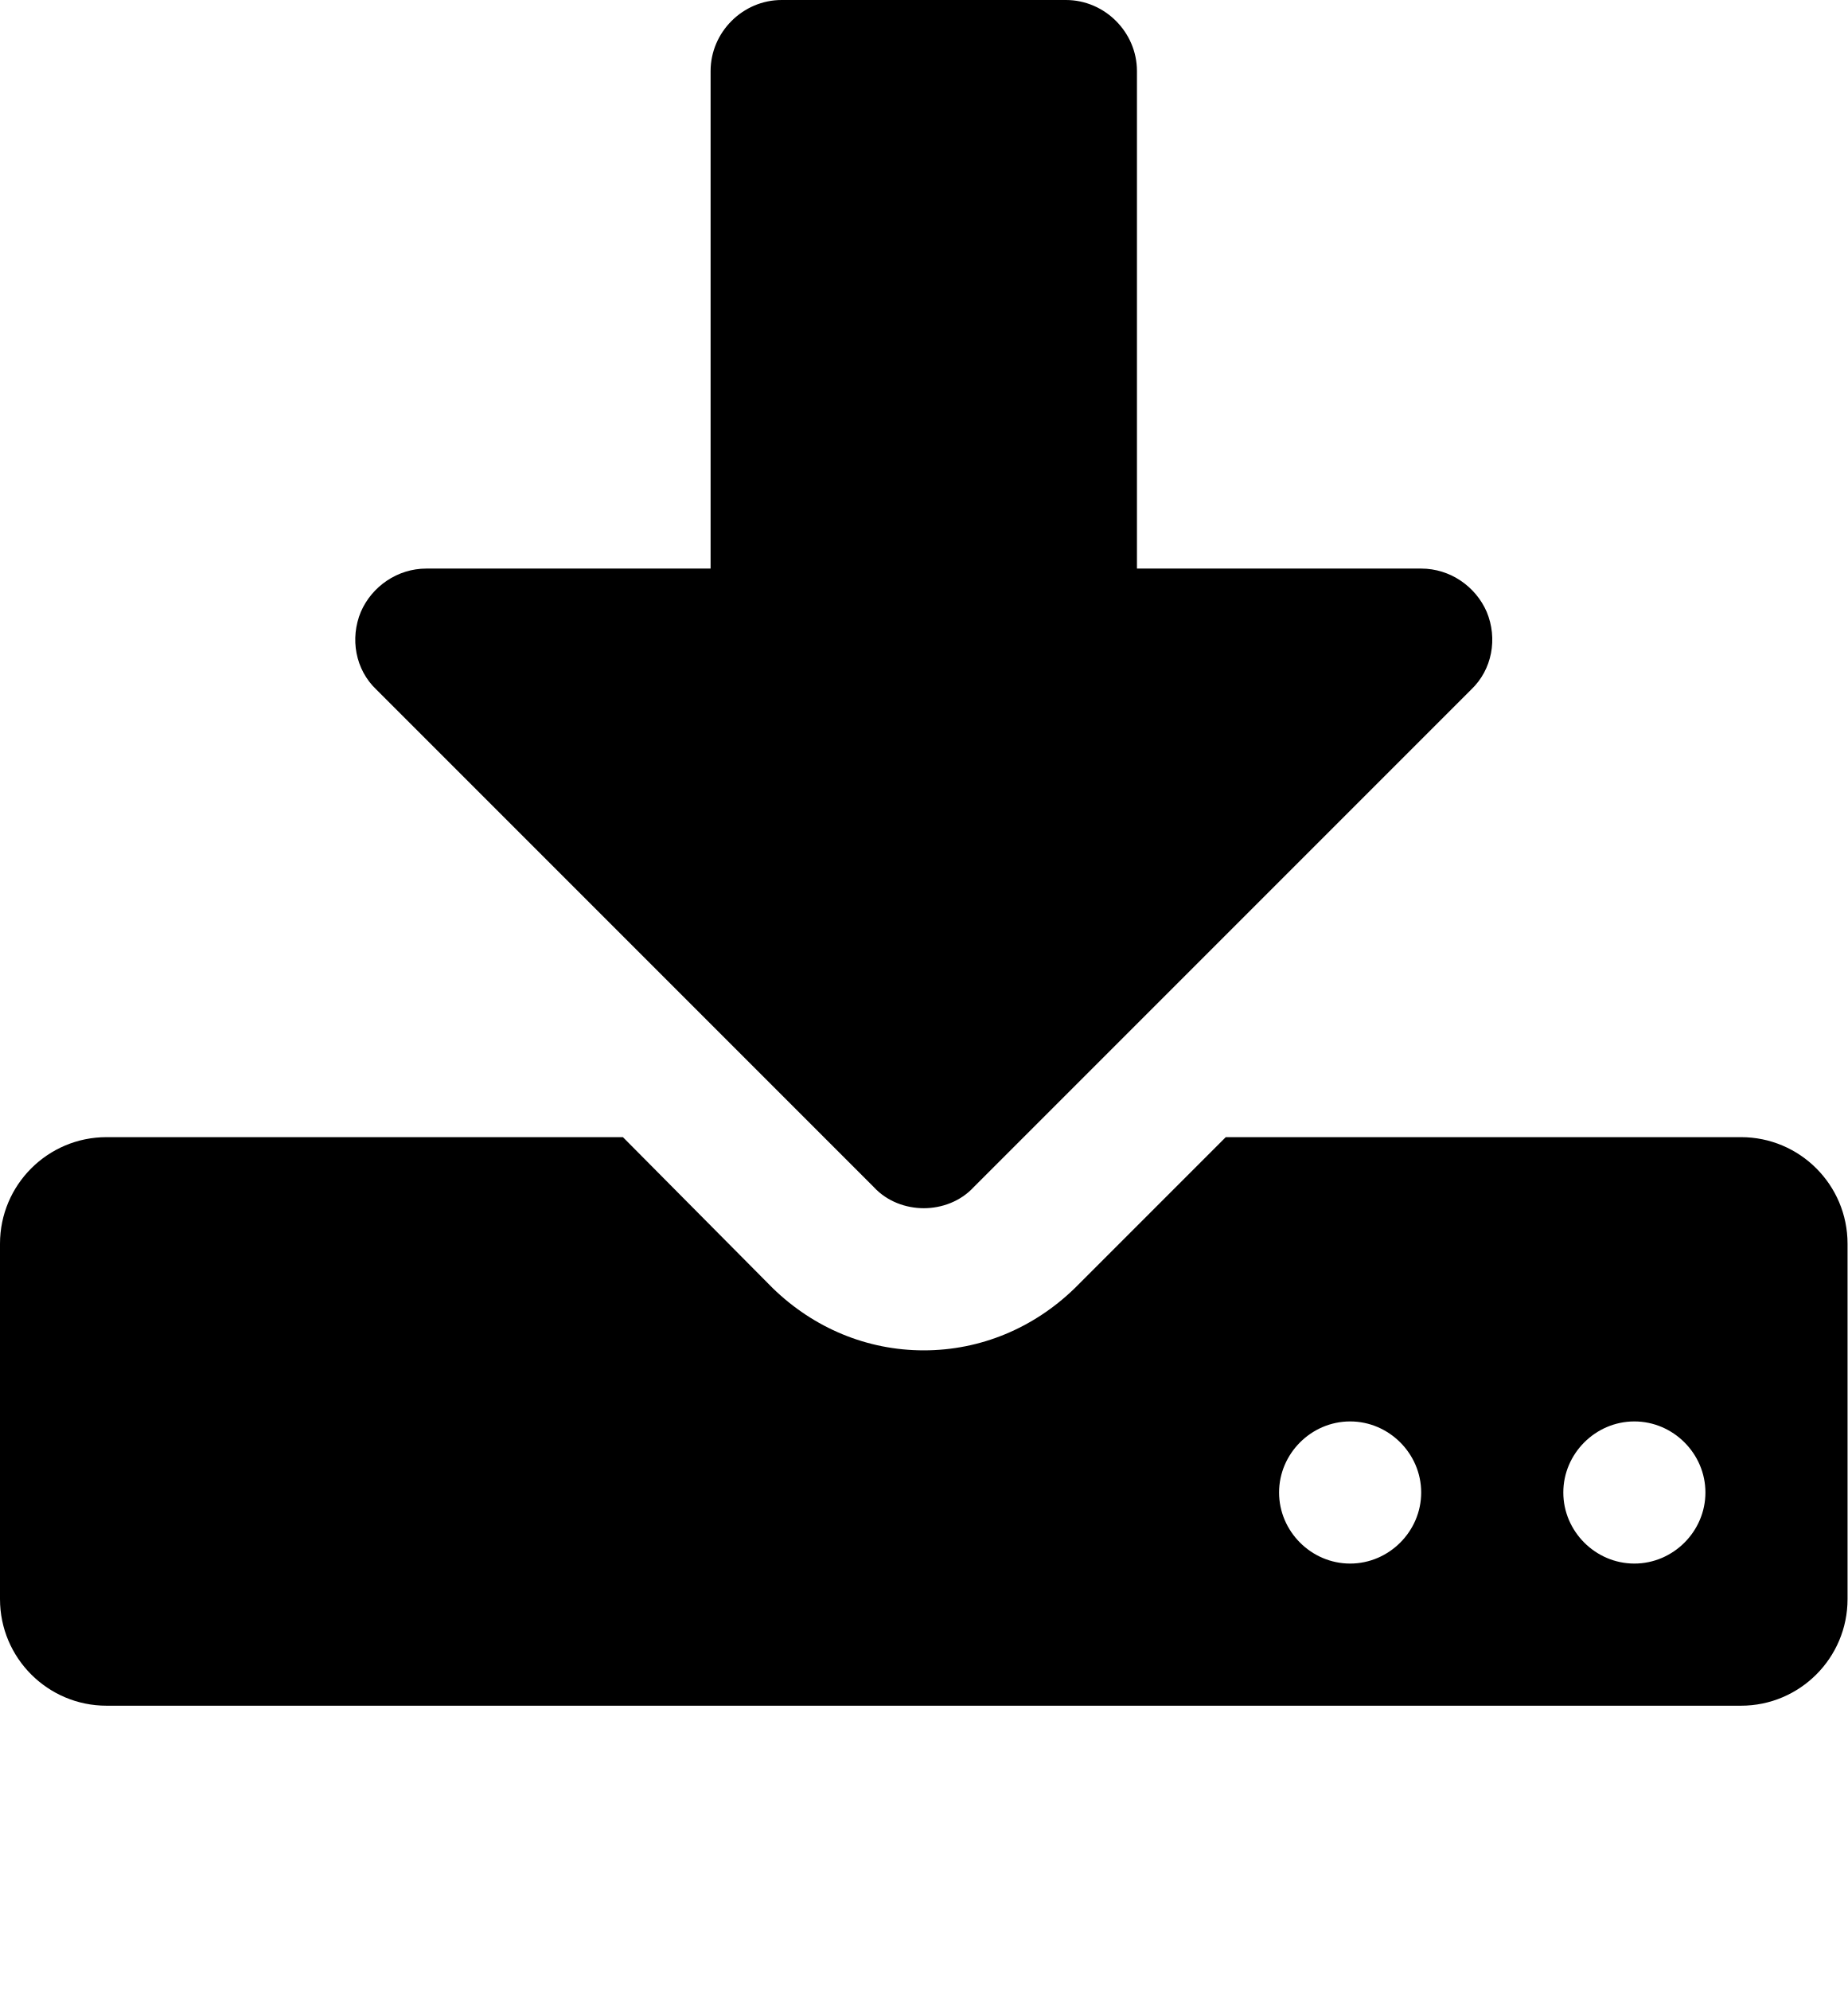
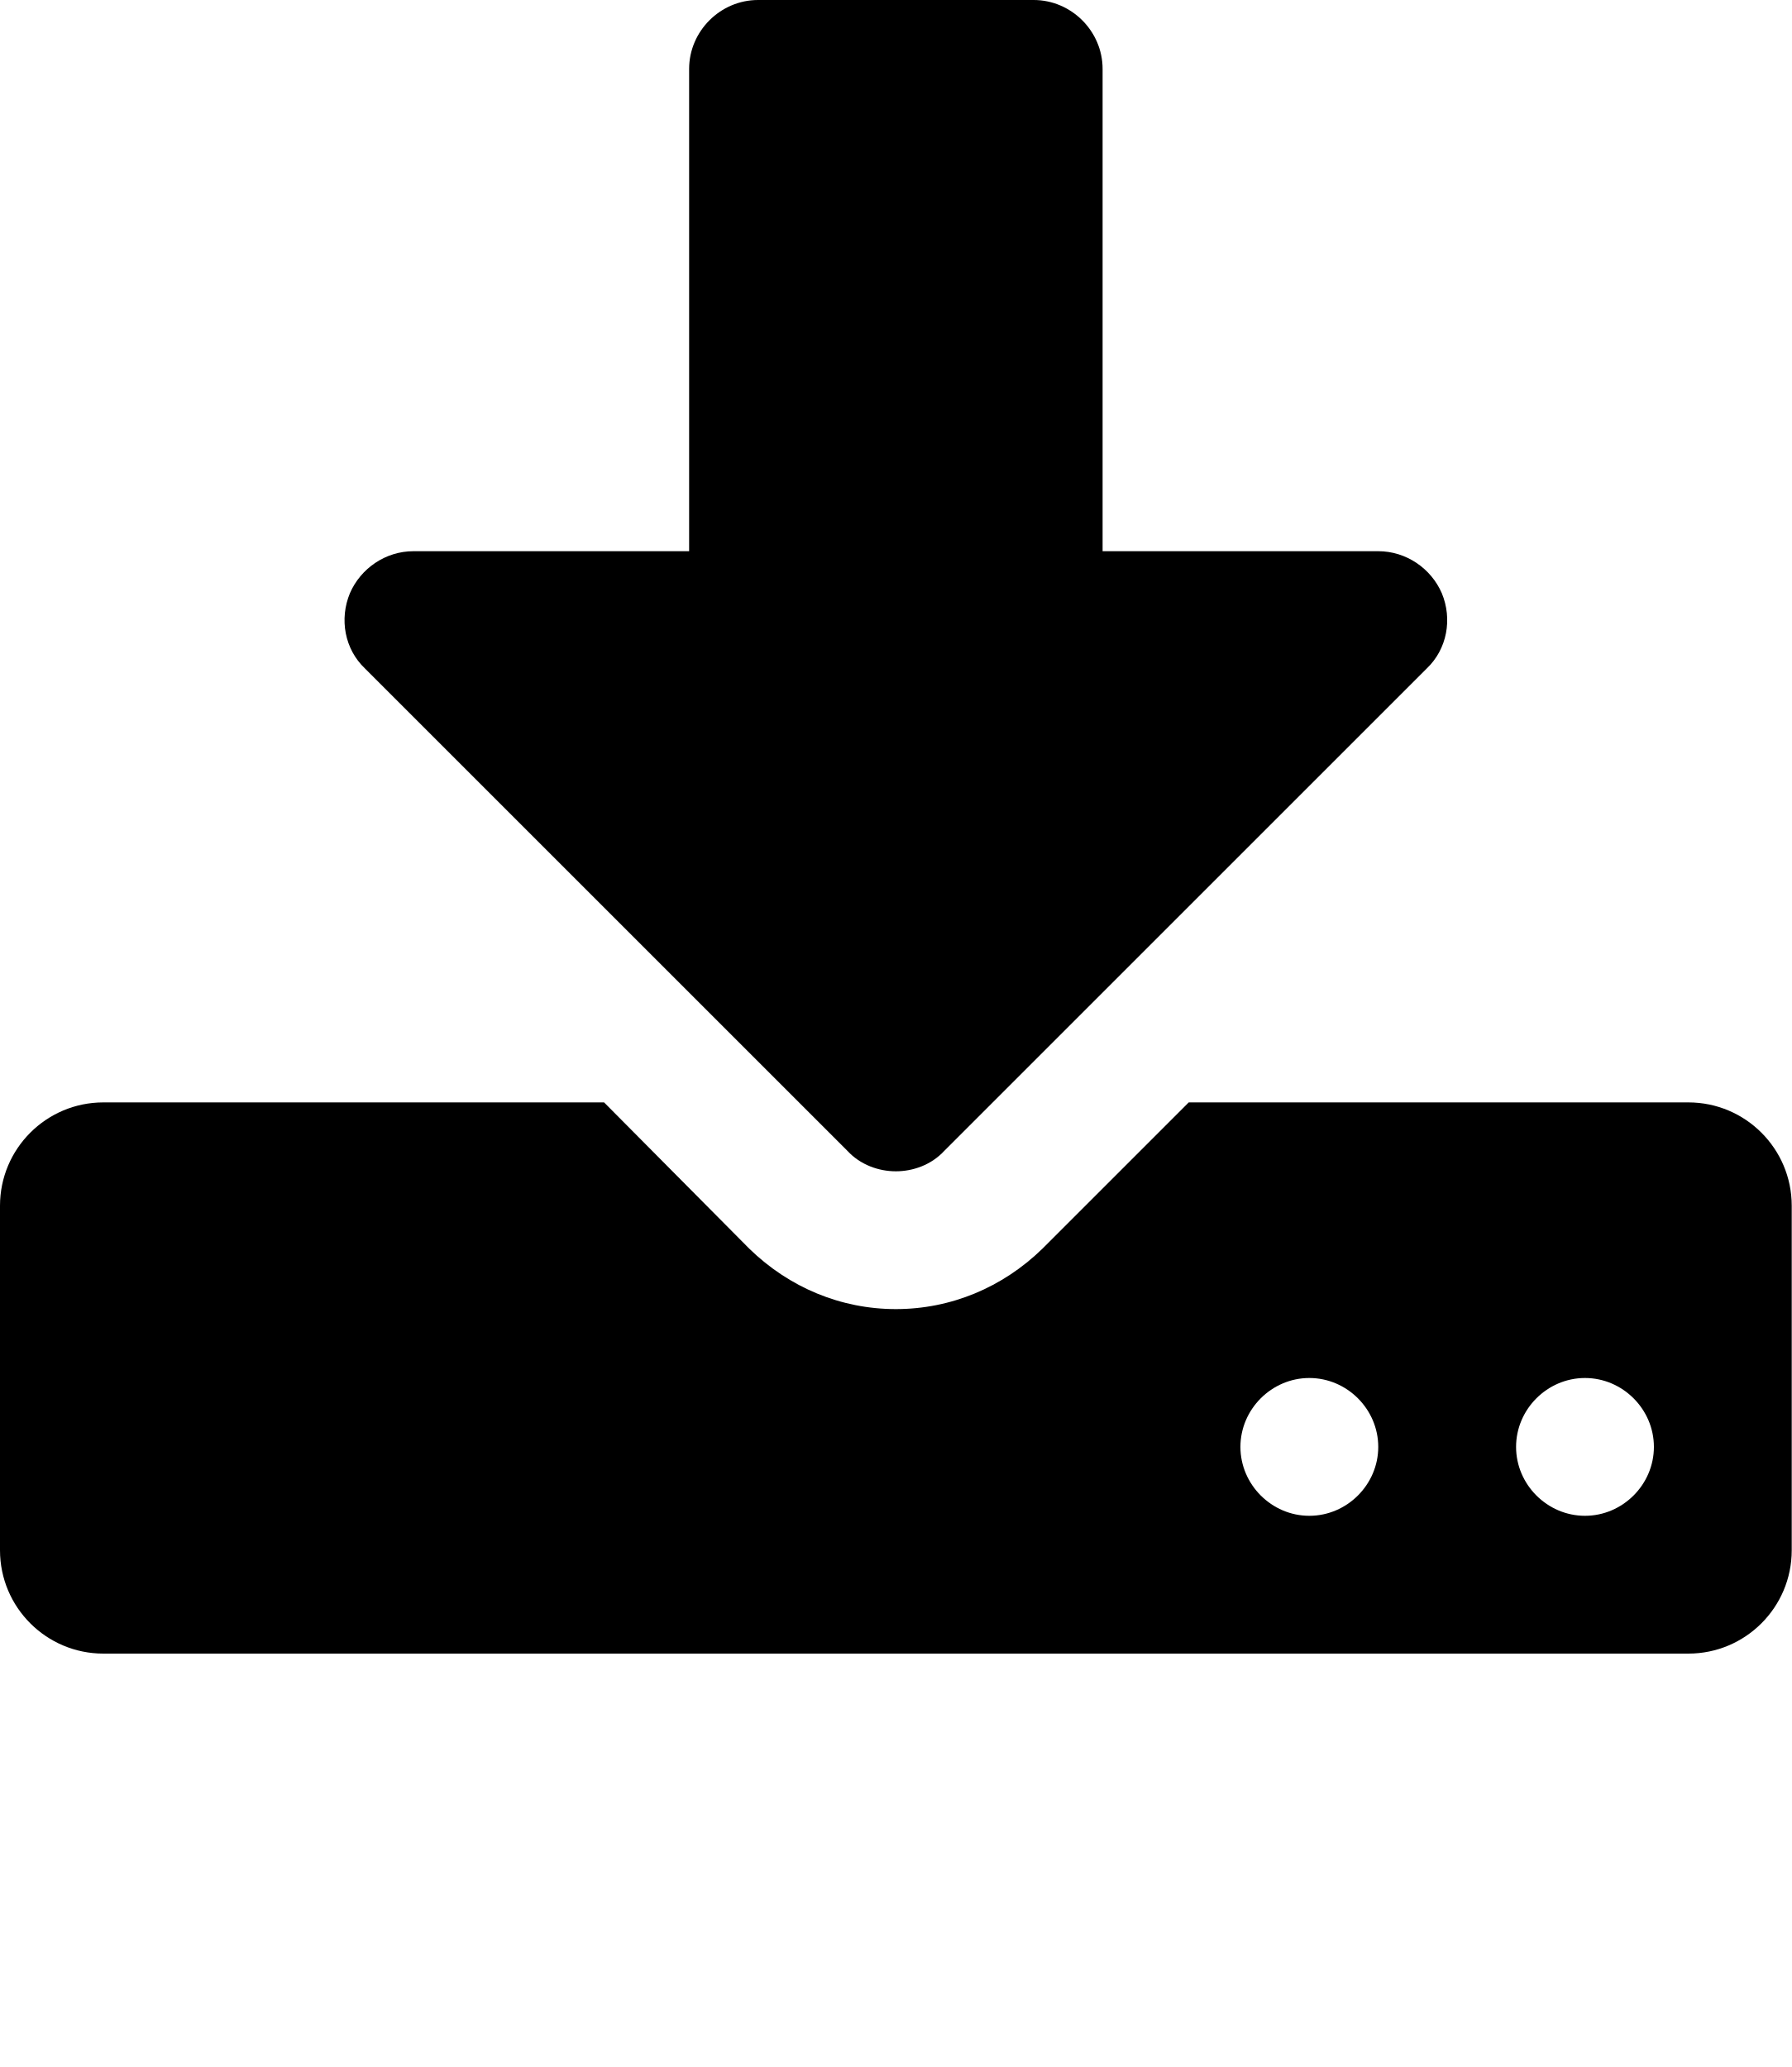
- <svg xmlns="http://www.w3.org/2000/svg" version="1.1" width="26" height="28" viewBox="0 0 26 28">
+ <svg xmlns="http://www.w3.org/2000/svg" version="1.1" width="26" height="30" viewBox="0 0 26 30">
  <path d="M20 21c0-0.547-0.453-1-1-1s-1 0.453-1 1 0.453 1 1 1 1-0.453 1-1zM24 21c0-0.547-0.453-1-1-1s-1 0.453-1 1 0.453 1 1 1 1-0.453 1-1zM26 17.5v5c0 0.828-0.672 1.5-1.5 1.5h-23c-0.828 0-1.5-0.672-1.5-1.5v-5c0-0.828 0.672-1.5 1.5-1.5h7.266l2.109 2.125c0.578 0.562 1.328 0.875 2.125 0.875s1.547-0.313 2.125-0.875l2.125-2.125h7.25c0.828 0 1.5 0.672 1.5 1.5zM20.922 8.609c0.156 0.375 0.078 0.812-0.219 1.094l-7 7c-0.187 0.203-0.453 0.297-0.703 0.297s-0.516-0.094-0.703-0.297l-7-7c-0.297-0.281-0.375-0.719-0.219-1.094 0.156-0.359 0.516-0.609 0.922-0.609h4v-7c0-0.547 0.453-1 1-1h4c0.547 0 1 0.453 1 1v7h4c0.406 0 0.766 0.25 0.922 0.609z" />
</svg>
